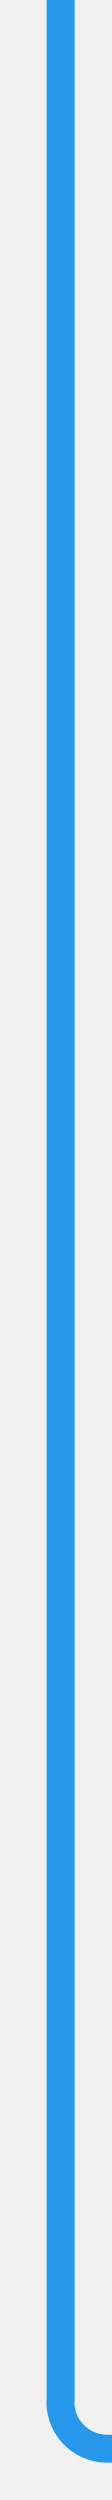
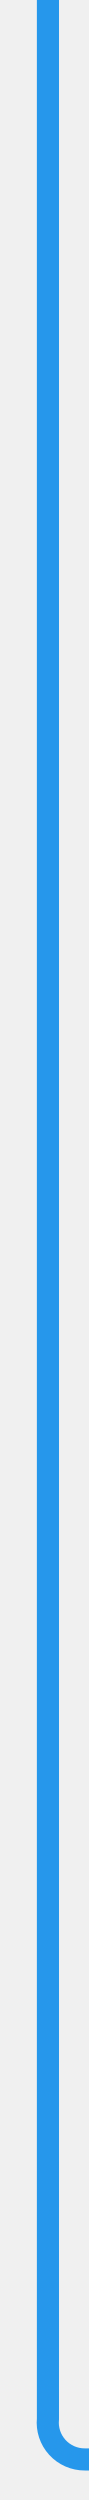
- <svg xmlns="http://www.w3.org/2000/svg" version="1.1" width="12px" height="268px" preserveAspectRatio="xMidYMin meet" viewBox="148 237  10 268">
+ <svg xmlns="http://www.w3.org/2000/svg" version="1.1" width="12px" height="339px" preserveAspectRatio="xMidYMin meet" viewBox="148 237  10 339">
  <defs>
-     <mask fill="white" id="clip238">
-       <path d="M 263 485  L 297 485  L 297 513  L 263 513  Z M 150 237  L 680 237  L 680 513  L 150 513  Z " fill-rule="evenodd" />
+     <mask fill="white" id="clip65">
+       <path d="M 243 556  L 277 556  L 277 584  L 243 584  Z M 150 237  L 711 237  L 711 584  L 150 584  Z " fill-rule="evenodd" />
    </mask>
  </defs>
-   <path d="M 153.5 237  L 153.5 494  A 5 5 0 0 0 158.5 499.5 L 662 499.5  " stroke-width="3" stroke="#2697eb" fill="none" mask="url(#clip238)" />
-   <path d="M 660 508.4  L 669 499.5  L 660 490.6  L 660 508.4  Z M 663 501.2  L 663 497.8  L 664.5 499.5  L 663 501.2  Z " fill-rule="nonzero" fill="#2697eb" stroke="none" mask="url(#clip238)" />
+   <path d="M 153.5 237  L 153.5 565  A 5 5 0 0 0 158.5 570.5 L 693 570.5  " stroke-width="3" stroke="#2697eb" fill="none" mask="url(#clip65)" />
+   <path d="M 691 579.4  L 700 570.5  L 691 561.6  L 691 579.4  Z M 694 572.2  L 694 568.8  L 695.5 570.5  L 694 572.2  Z " fill-rule="nonzero" fill="#2697eb" stroke="none" mask="url(#clip65)" />
</svg>
